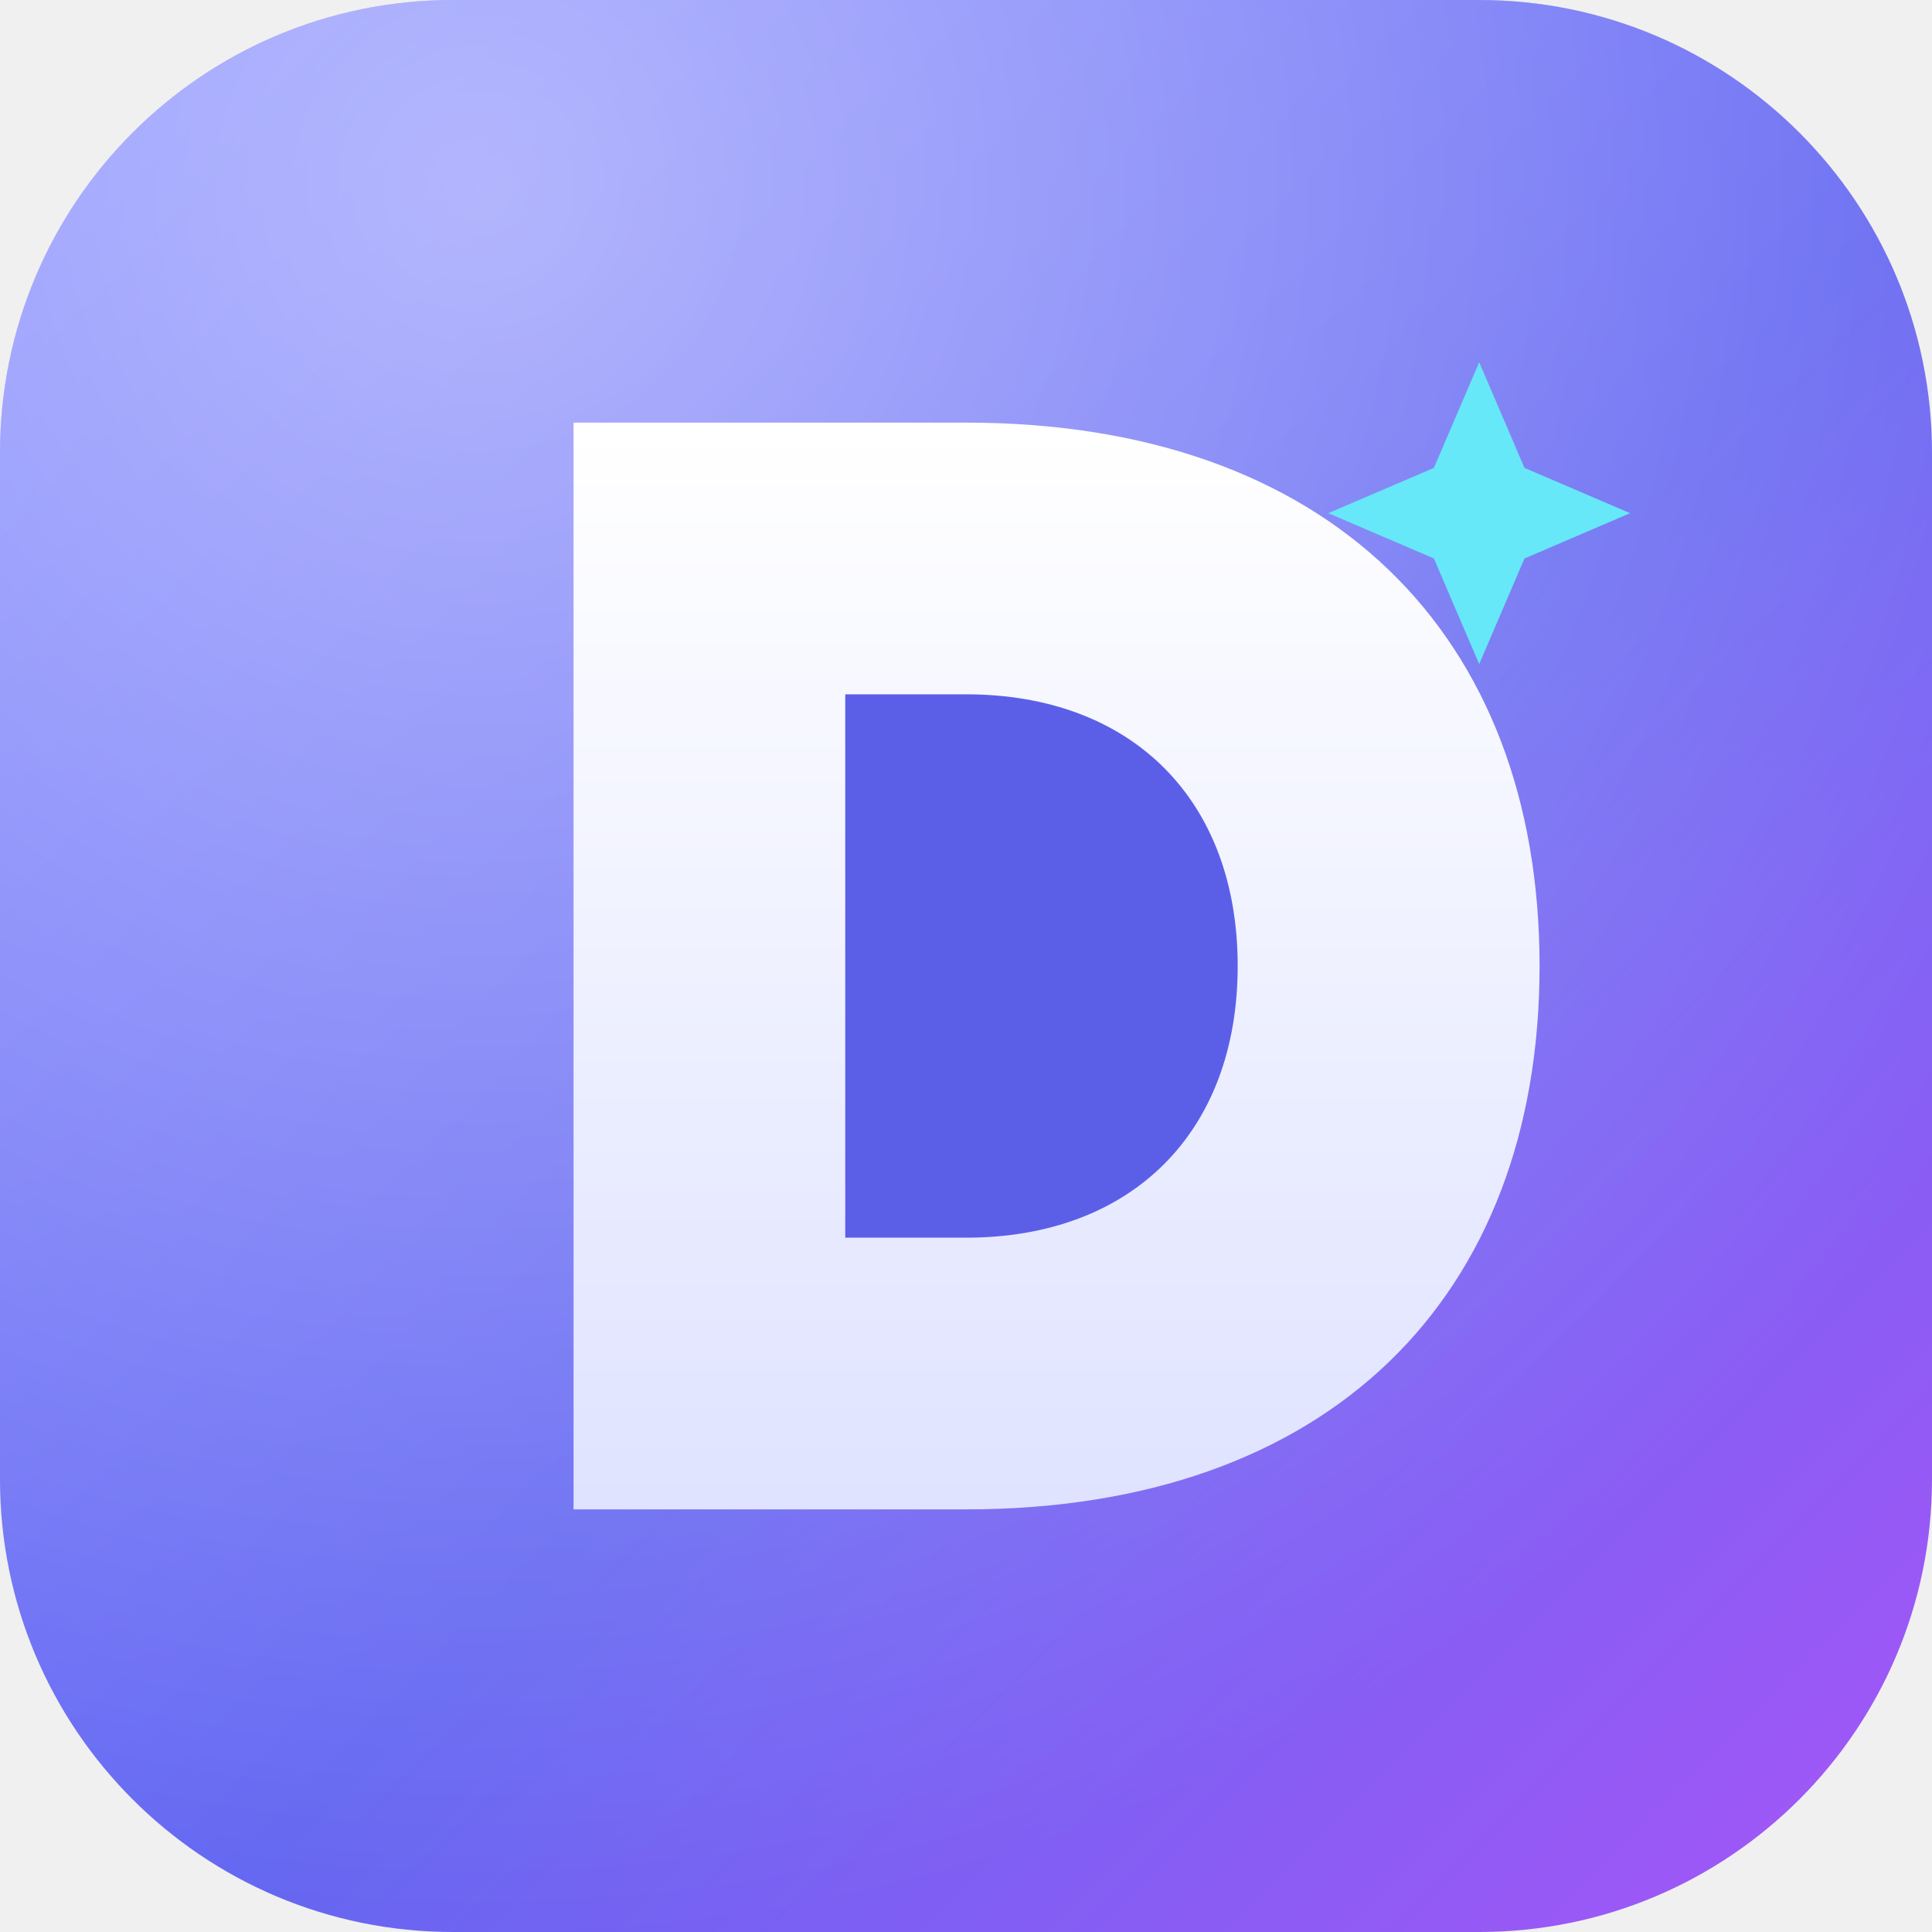
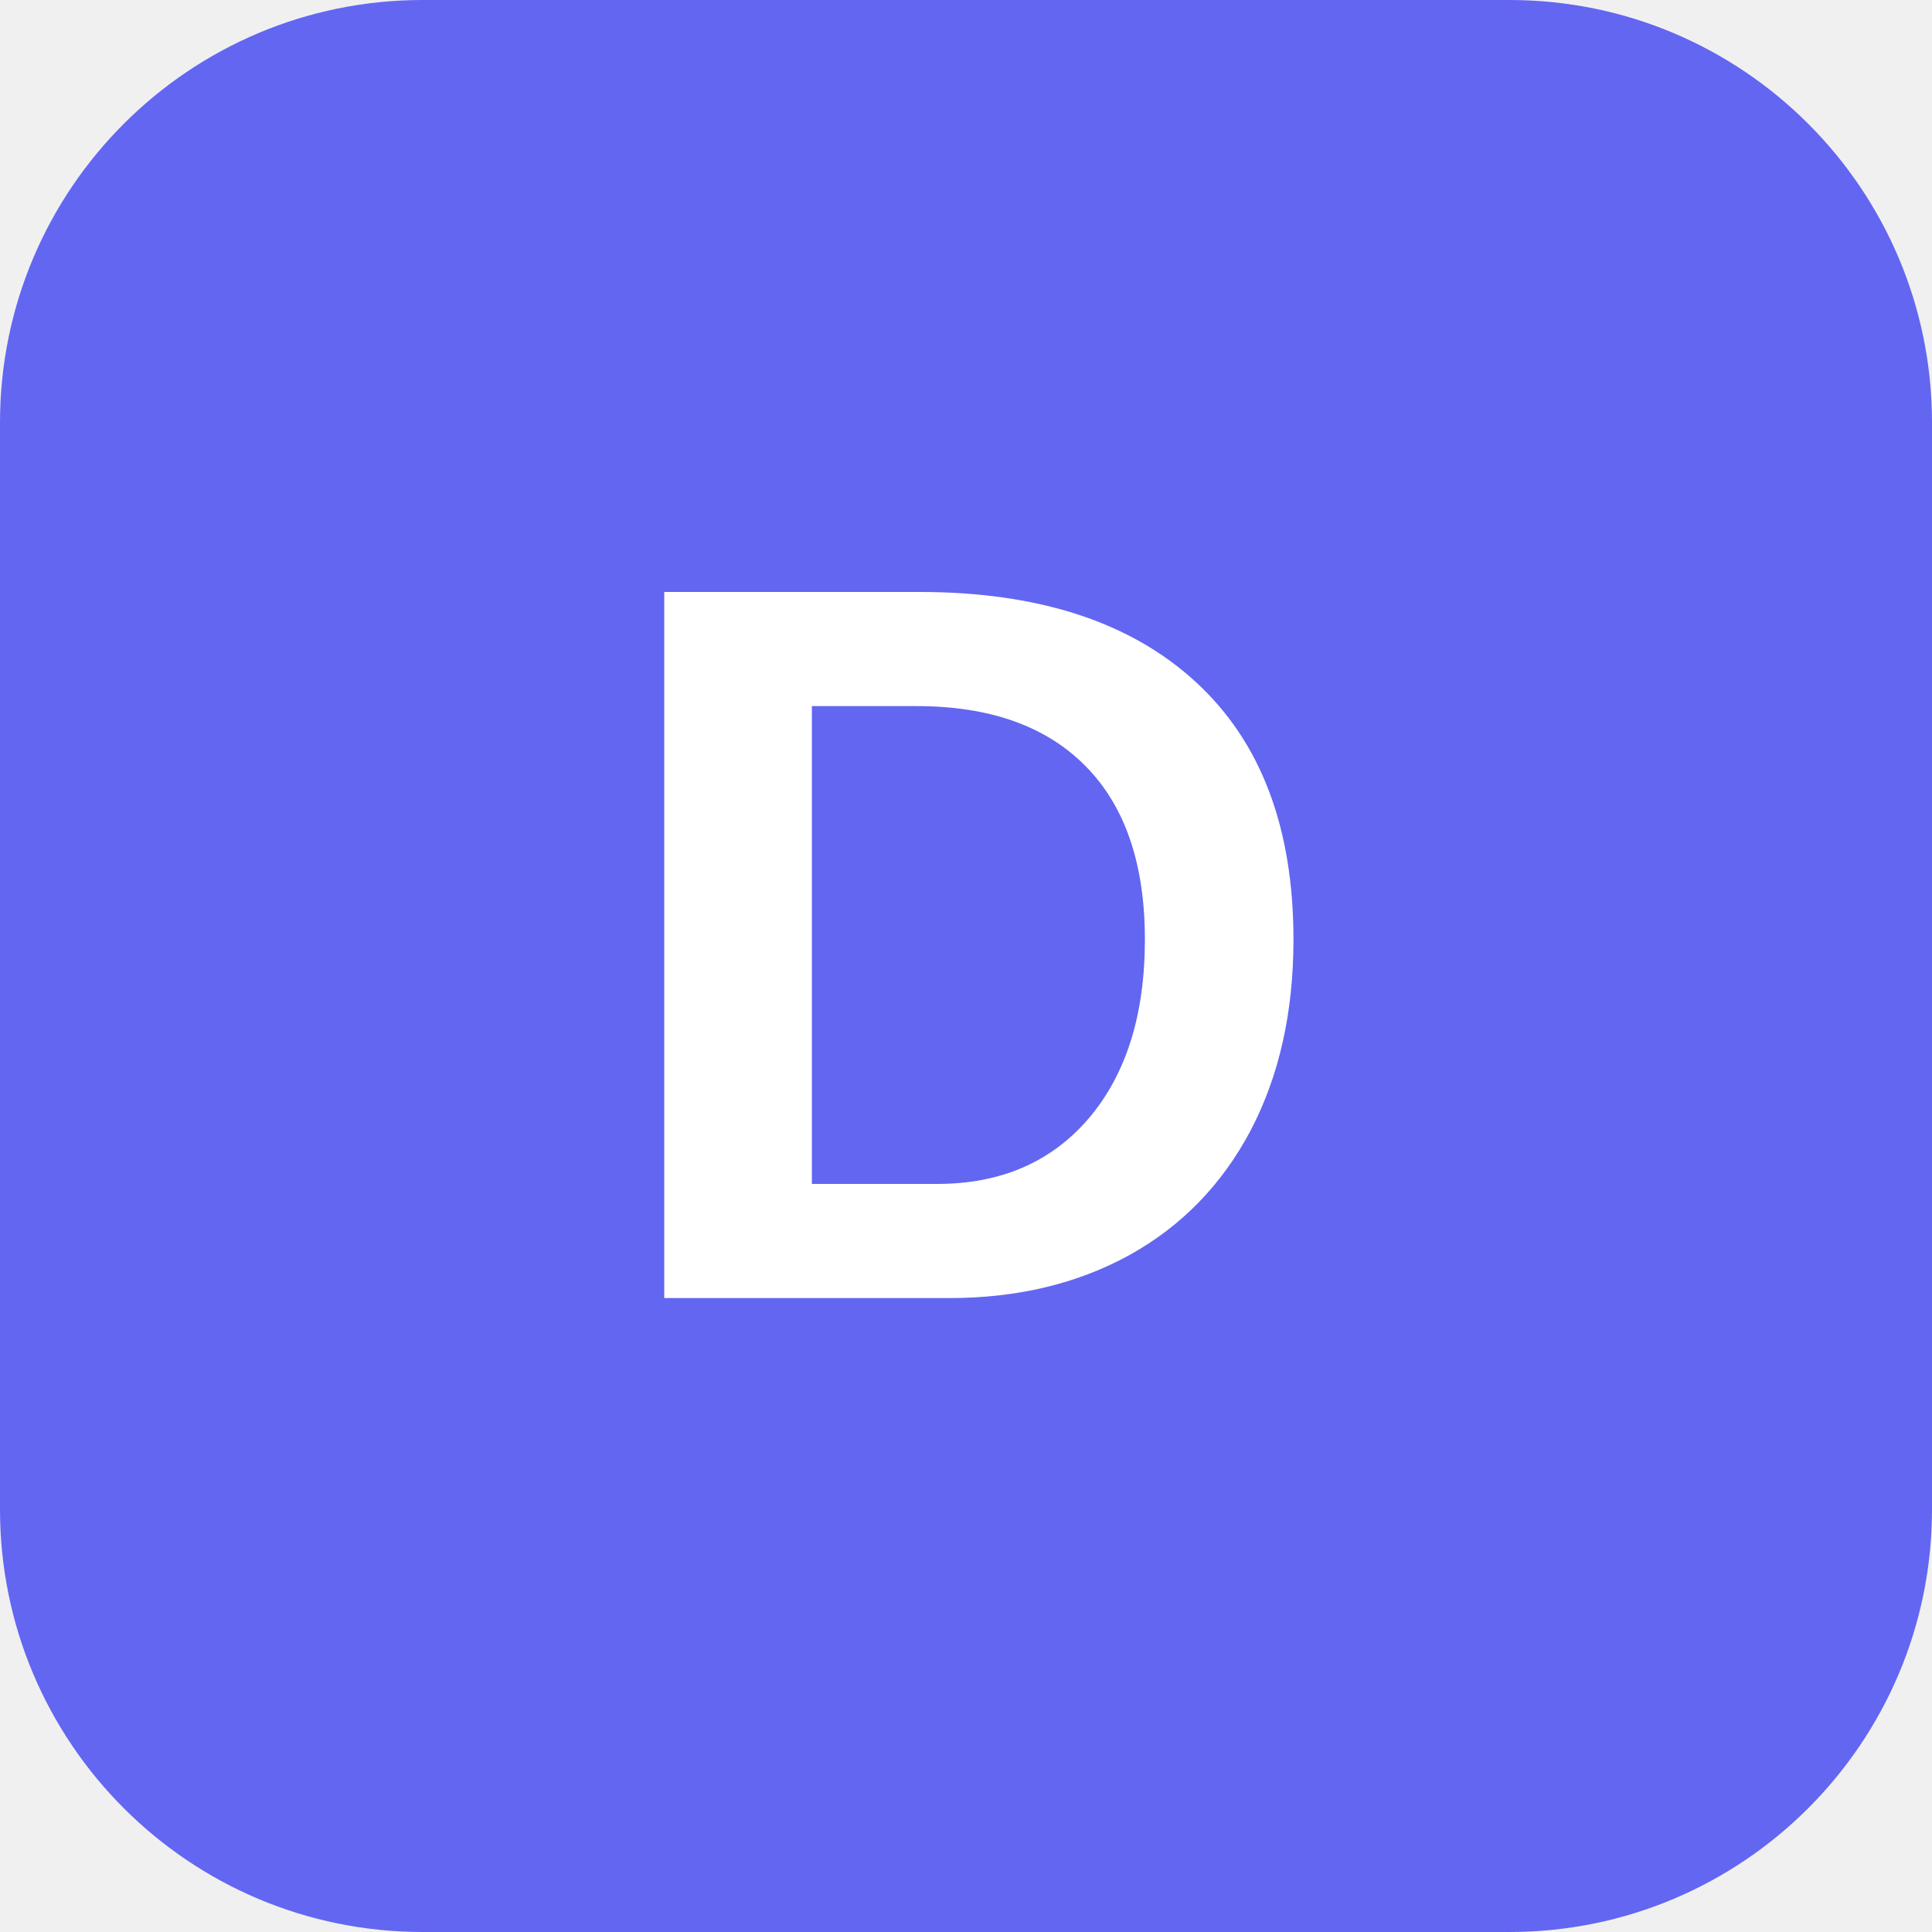
- <svg xmlns="http://www.w3.org/2000/svg" viewBox="0 0 128 128">
-   <defs>
-     <linearGradient id="lg" x1="0" y1="0" x2="1" y2="1">
-       <stop offset="0" stop-color="#7c83ff" />
-       <stop offset=".55" stop-color="#6366f1" />
-       <stop offset="1" stop-color="#a855f7" />
-     </linearGradient>
-     <linearGradient id="lh" x1="0" y1="0" x2="0" y2="1">
-       <stop offset="0" stop-color="#fff" />
-       <stop offset="1" stop-color="#dfe3ff" />
-     </linearGradient>
-     <radialGradient id="ls" cx=".25" cy=".1" r=".9">
-       <stop offset="0" stop-color="#fff" stop-opacity=".45" />
-       <stop offset="1" stop-color="#fff" stop-opacity="0" />
-     </radialGradient>
-   </defs>
-   <rect width="128" height="128" rx="30" fill="url(#lg)" />
-   <rect width="128" height="128" rx="30" fill="url(#ls)" />
-   <path d="M38 28h26c24 0 38 14 38 36S88 100 64 100H38z" fill="url(#lh)" />
-   <path d="M56 46h8c11 0 18 7 18 18s-7 18-18 18h-8z" fill="#5b5fe8" />
-   <path d="M98 24l3 7 7 3-7 3-3 7-3-7-7-3 7-3z" fill="#67e8f9" />
+ <svg xmlns="http://www.w3.org/2000/svg" viewBox="0 0 64 64">
+   <rect width="64" height="64" rx="14" fill="#6366f1" />
+   <text x="32" y="43" text-anchor="middle" font-family="Arial,sans-serif" font-size="34" font-weight="800" fill="white">D</text>
</svg>
